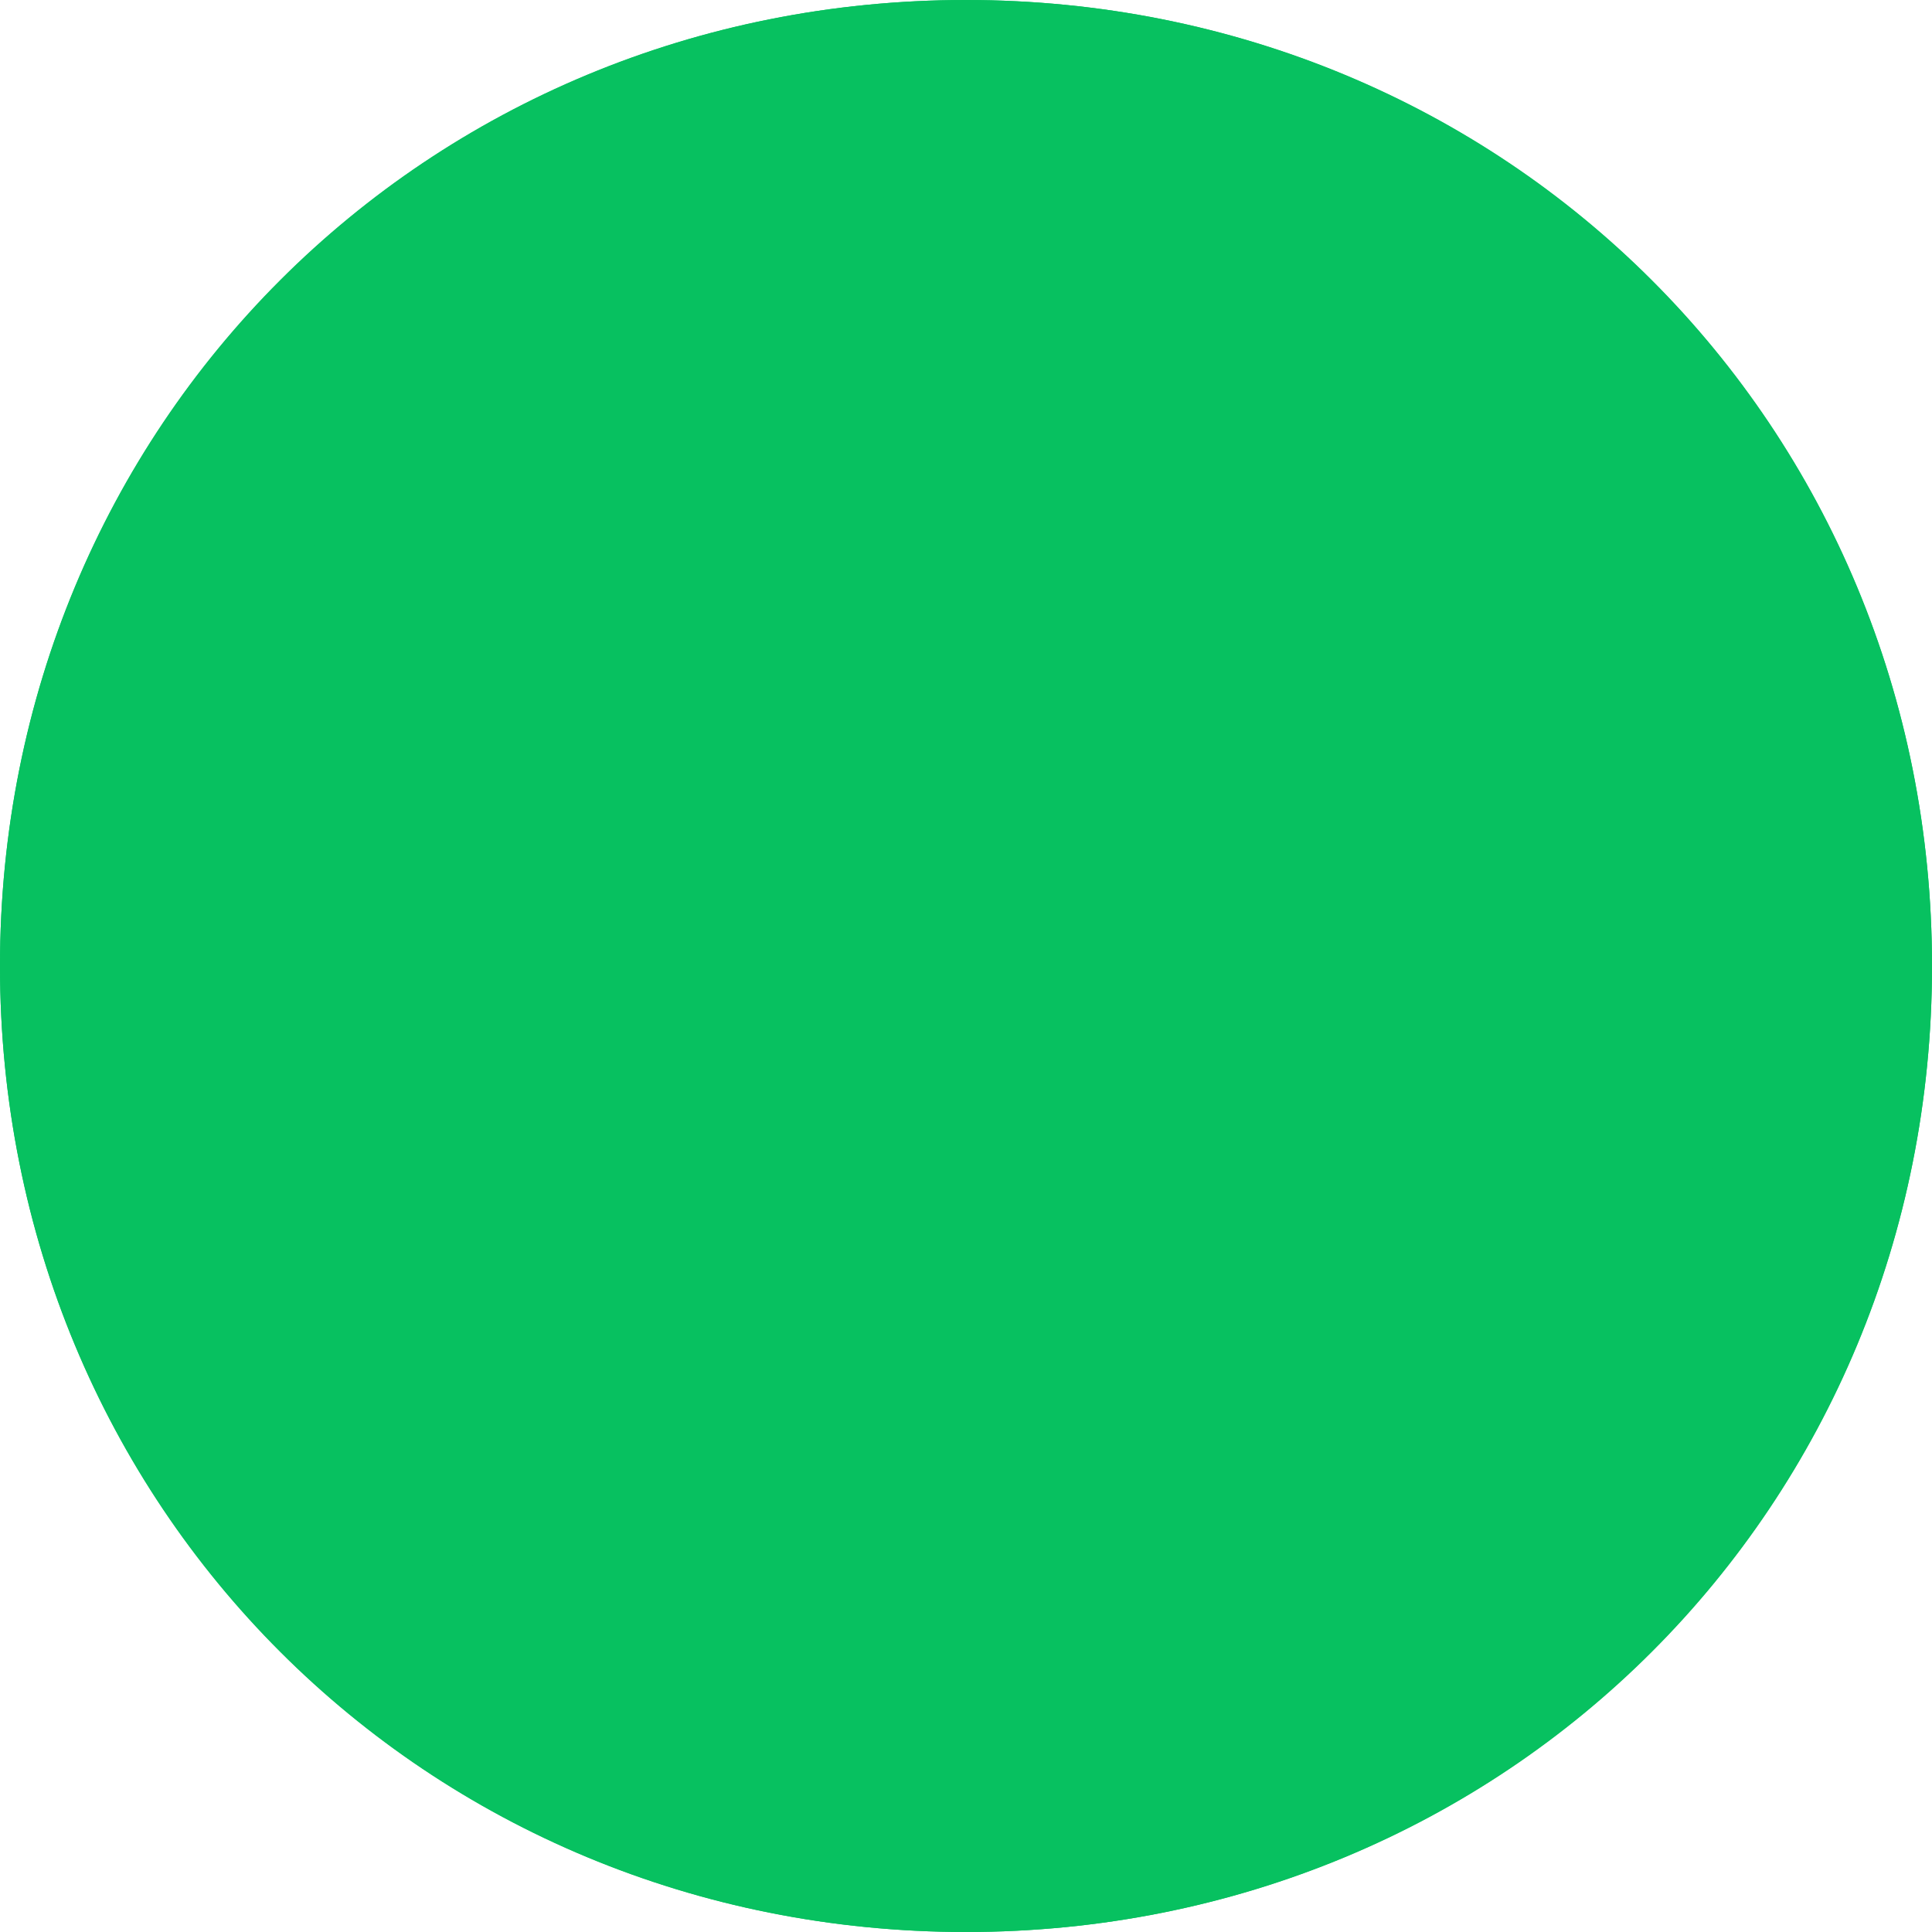
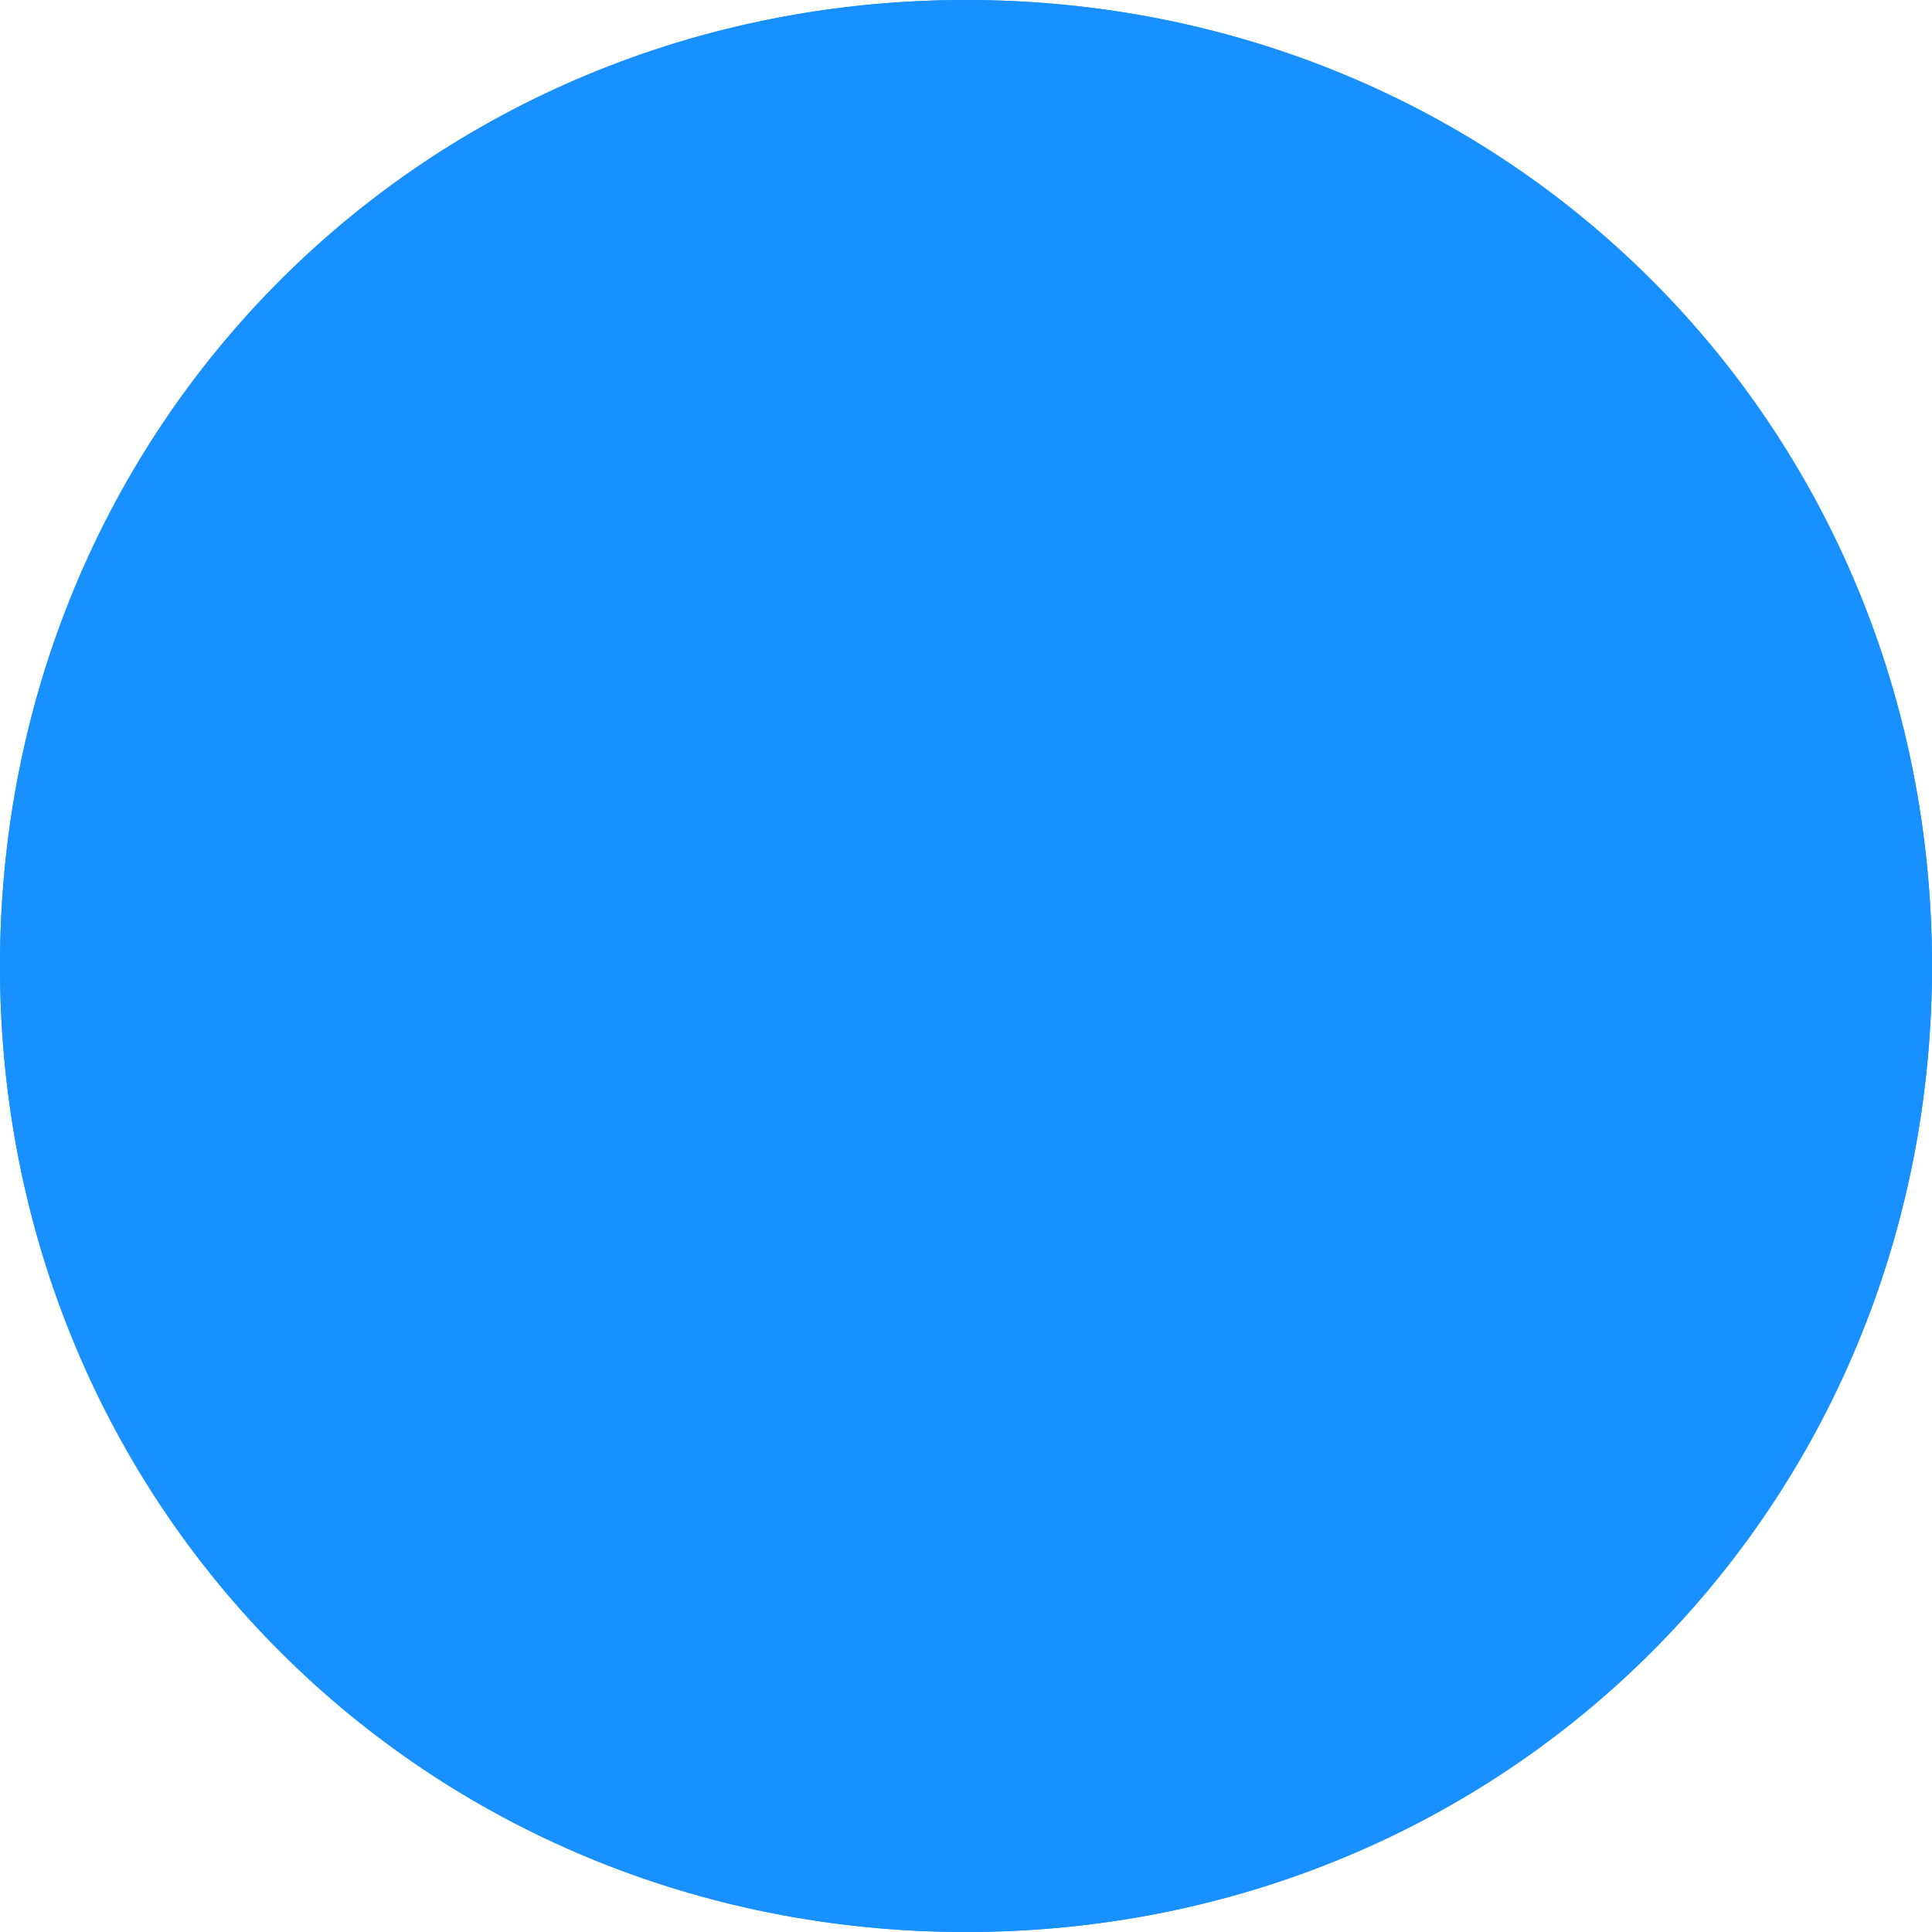
- <svg xmlns="http://www.w3.org/2000/svg" version="1.1" width="10px" height="10px">
-   <g transform="matrix(1 0 0 1 -1 -1 )">
-     <path d="M 6 1  C 8.8 1  11 3.2  11 6  C 11 8.8  8.8 11  6 11  C 3.2 11  1 8.8  1 6  C 1 3.2  3.2 1  6 1  Z " fill-rule="nonzero" fill="#07c160" stroke="none" />
-     <path d="M 6 1.5  C 8.52 1.5  10.5 3.48  10.5 6  C 10.5 8.52  8.52 10.5  6 10.5  C 3.48 10.5  1.5 8.52  1.5 6  C 1.5 3.48  3.48 1.5  6 1.5  Z " stroke-width="1" stroke="#07c160" fill="none" />
+ <svg xmlns="http://www.w3.org/2000/svg" version="1.1" width="6px" height="6px">
+   <g transform="matrix(1 0 0 1 -3 -3 )">
+     <path d="M 6 3  C 7.68 3  9 4.32  9 6  C 9 7.68  7.68 9  6 9  C 4.32 9  3 7.68  3 6  C 3 4.32  4.32 3  6 3  Z " fill-rule="nonzero" fill="#1890ff" stroke="none" />
+     <path d="M 6 3.5  C 7.4 3.5  8.5 4.6  8.5 6  C 8.5 7.4  7.4 8.5  6 8.5  C 4.6 8.5  3.5 7.4  3.5 6  C 3.5 4.6  4.6 3.5  6 3.5  Z " stroke-width="1" stroke="#1890ff" fill="none" />
  </g>
</svg>
